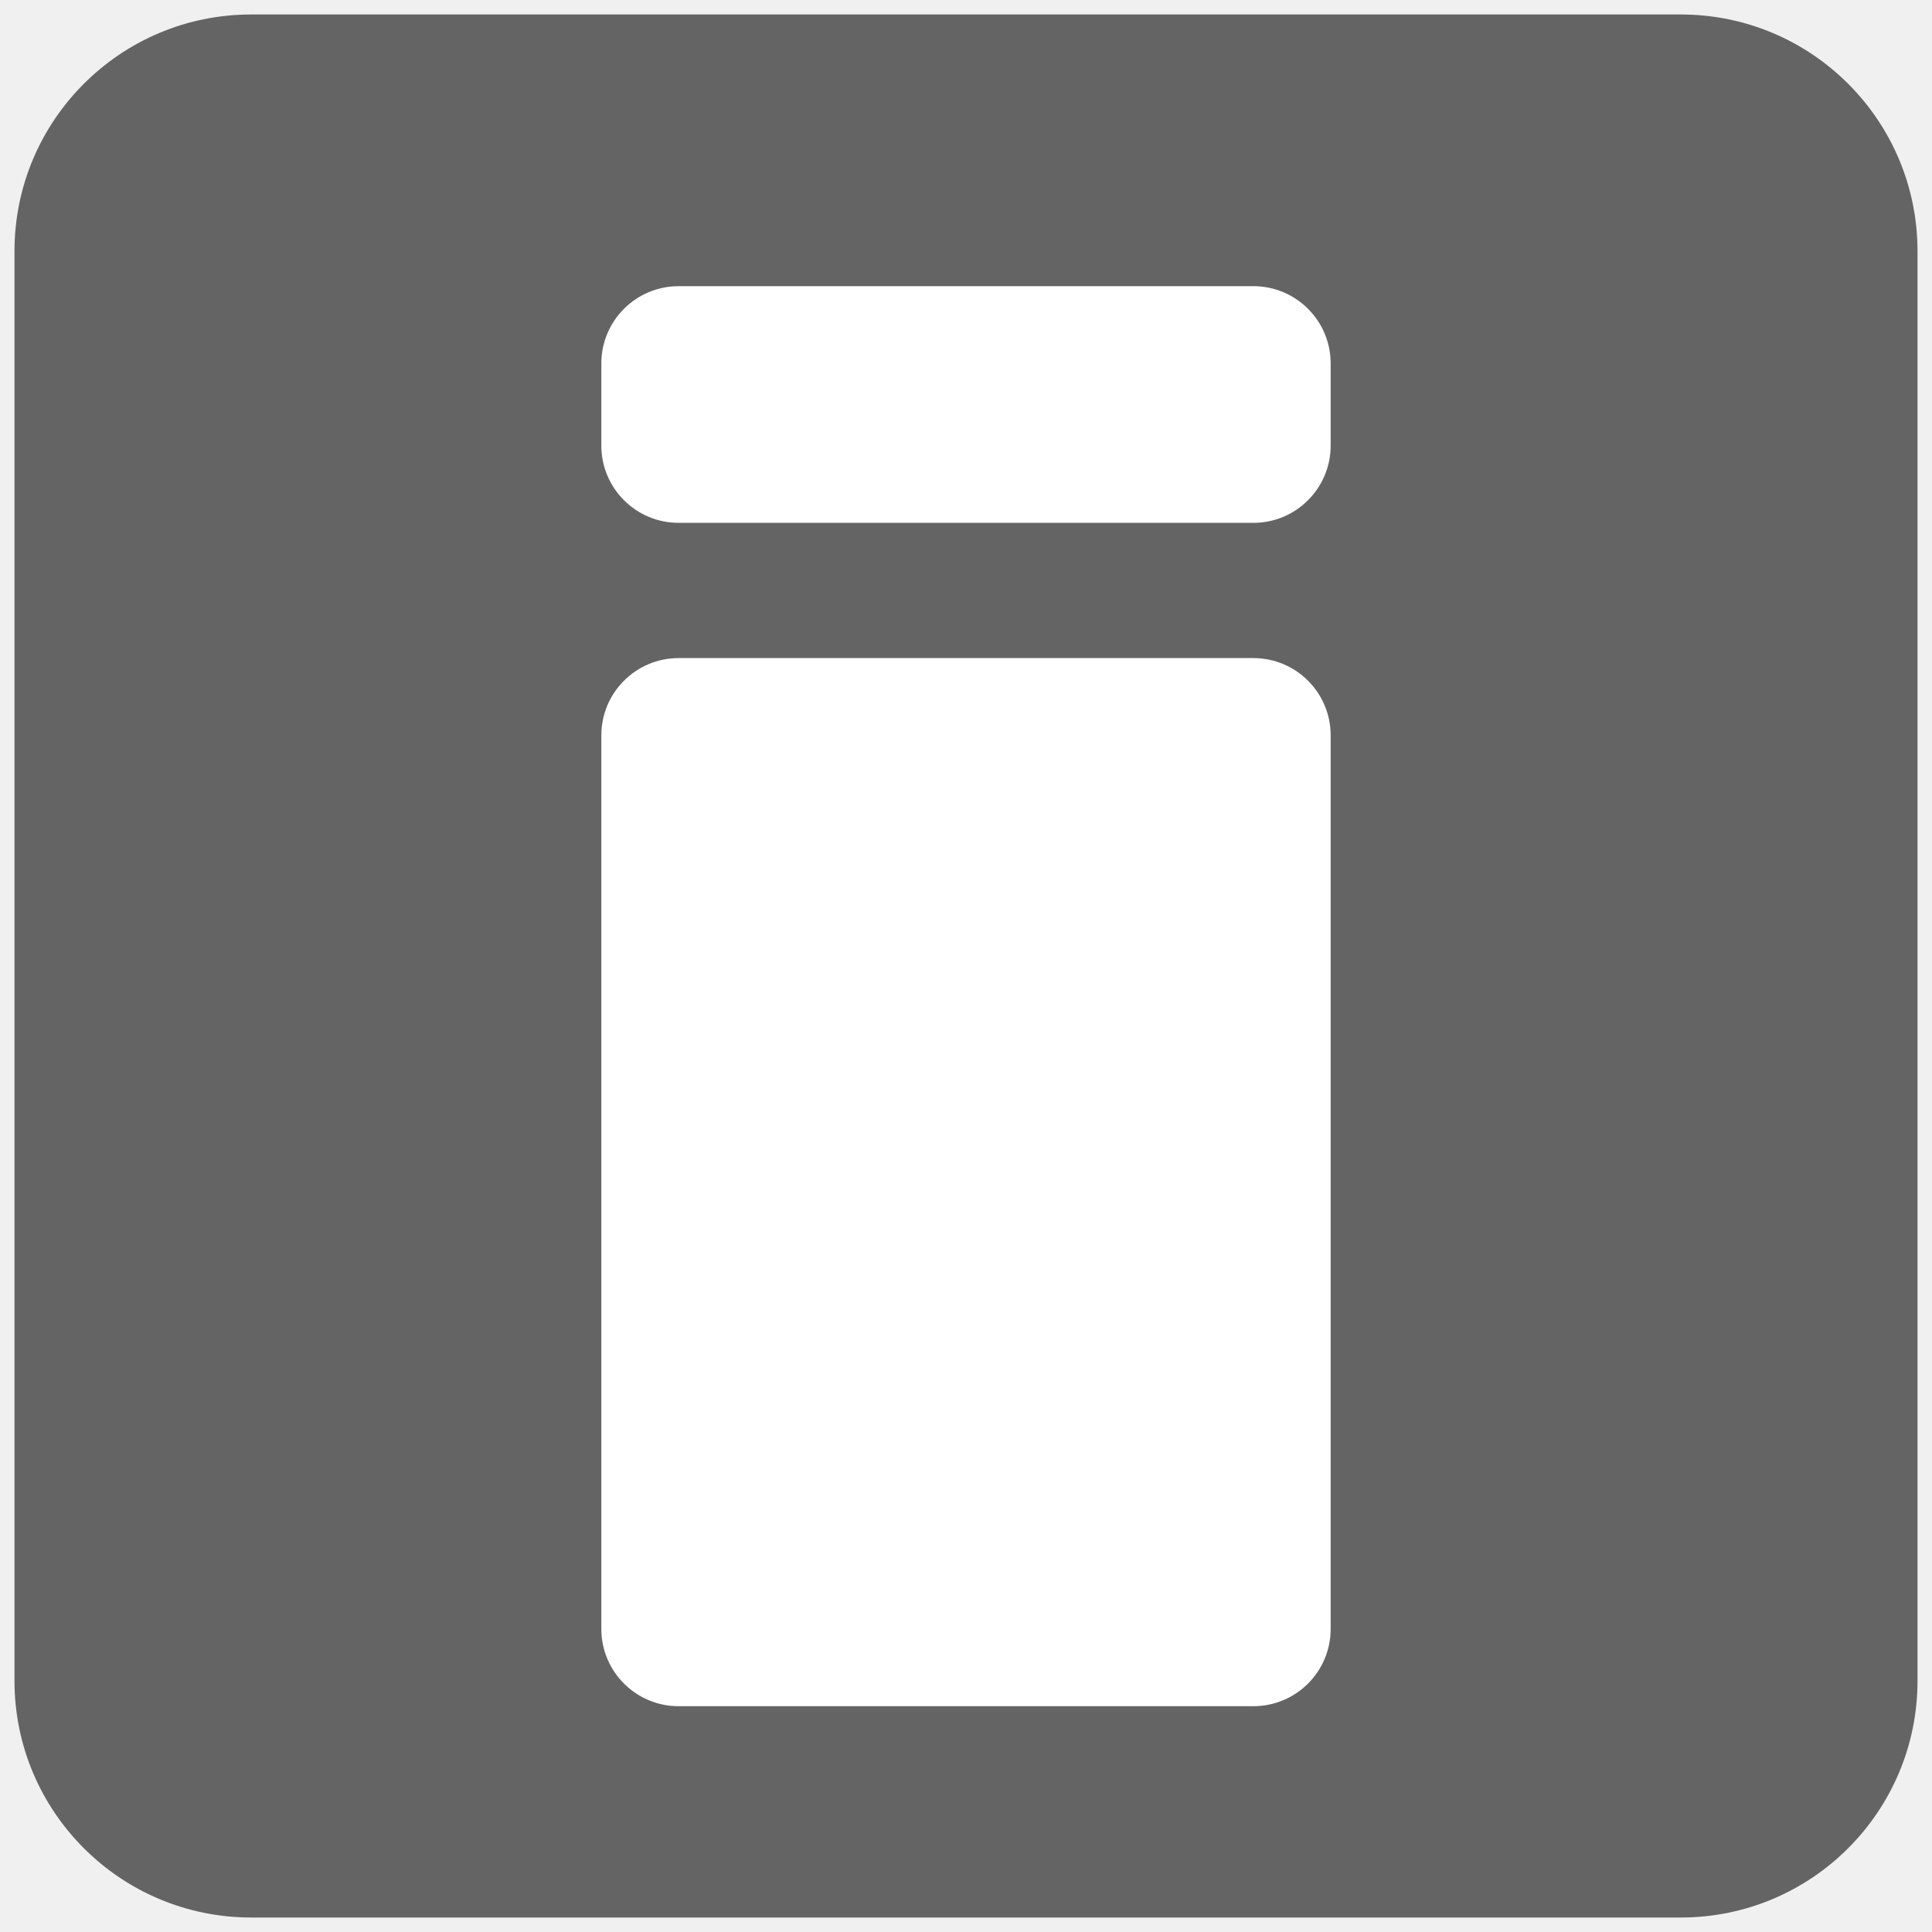
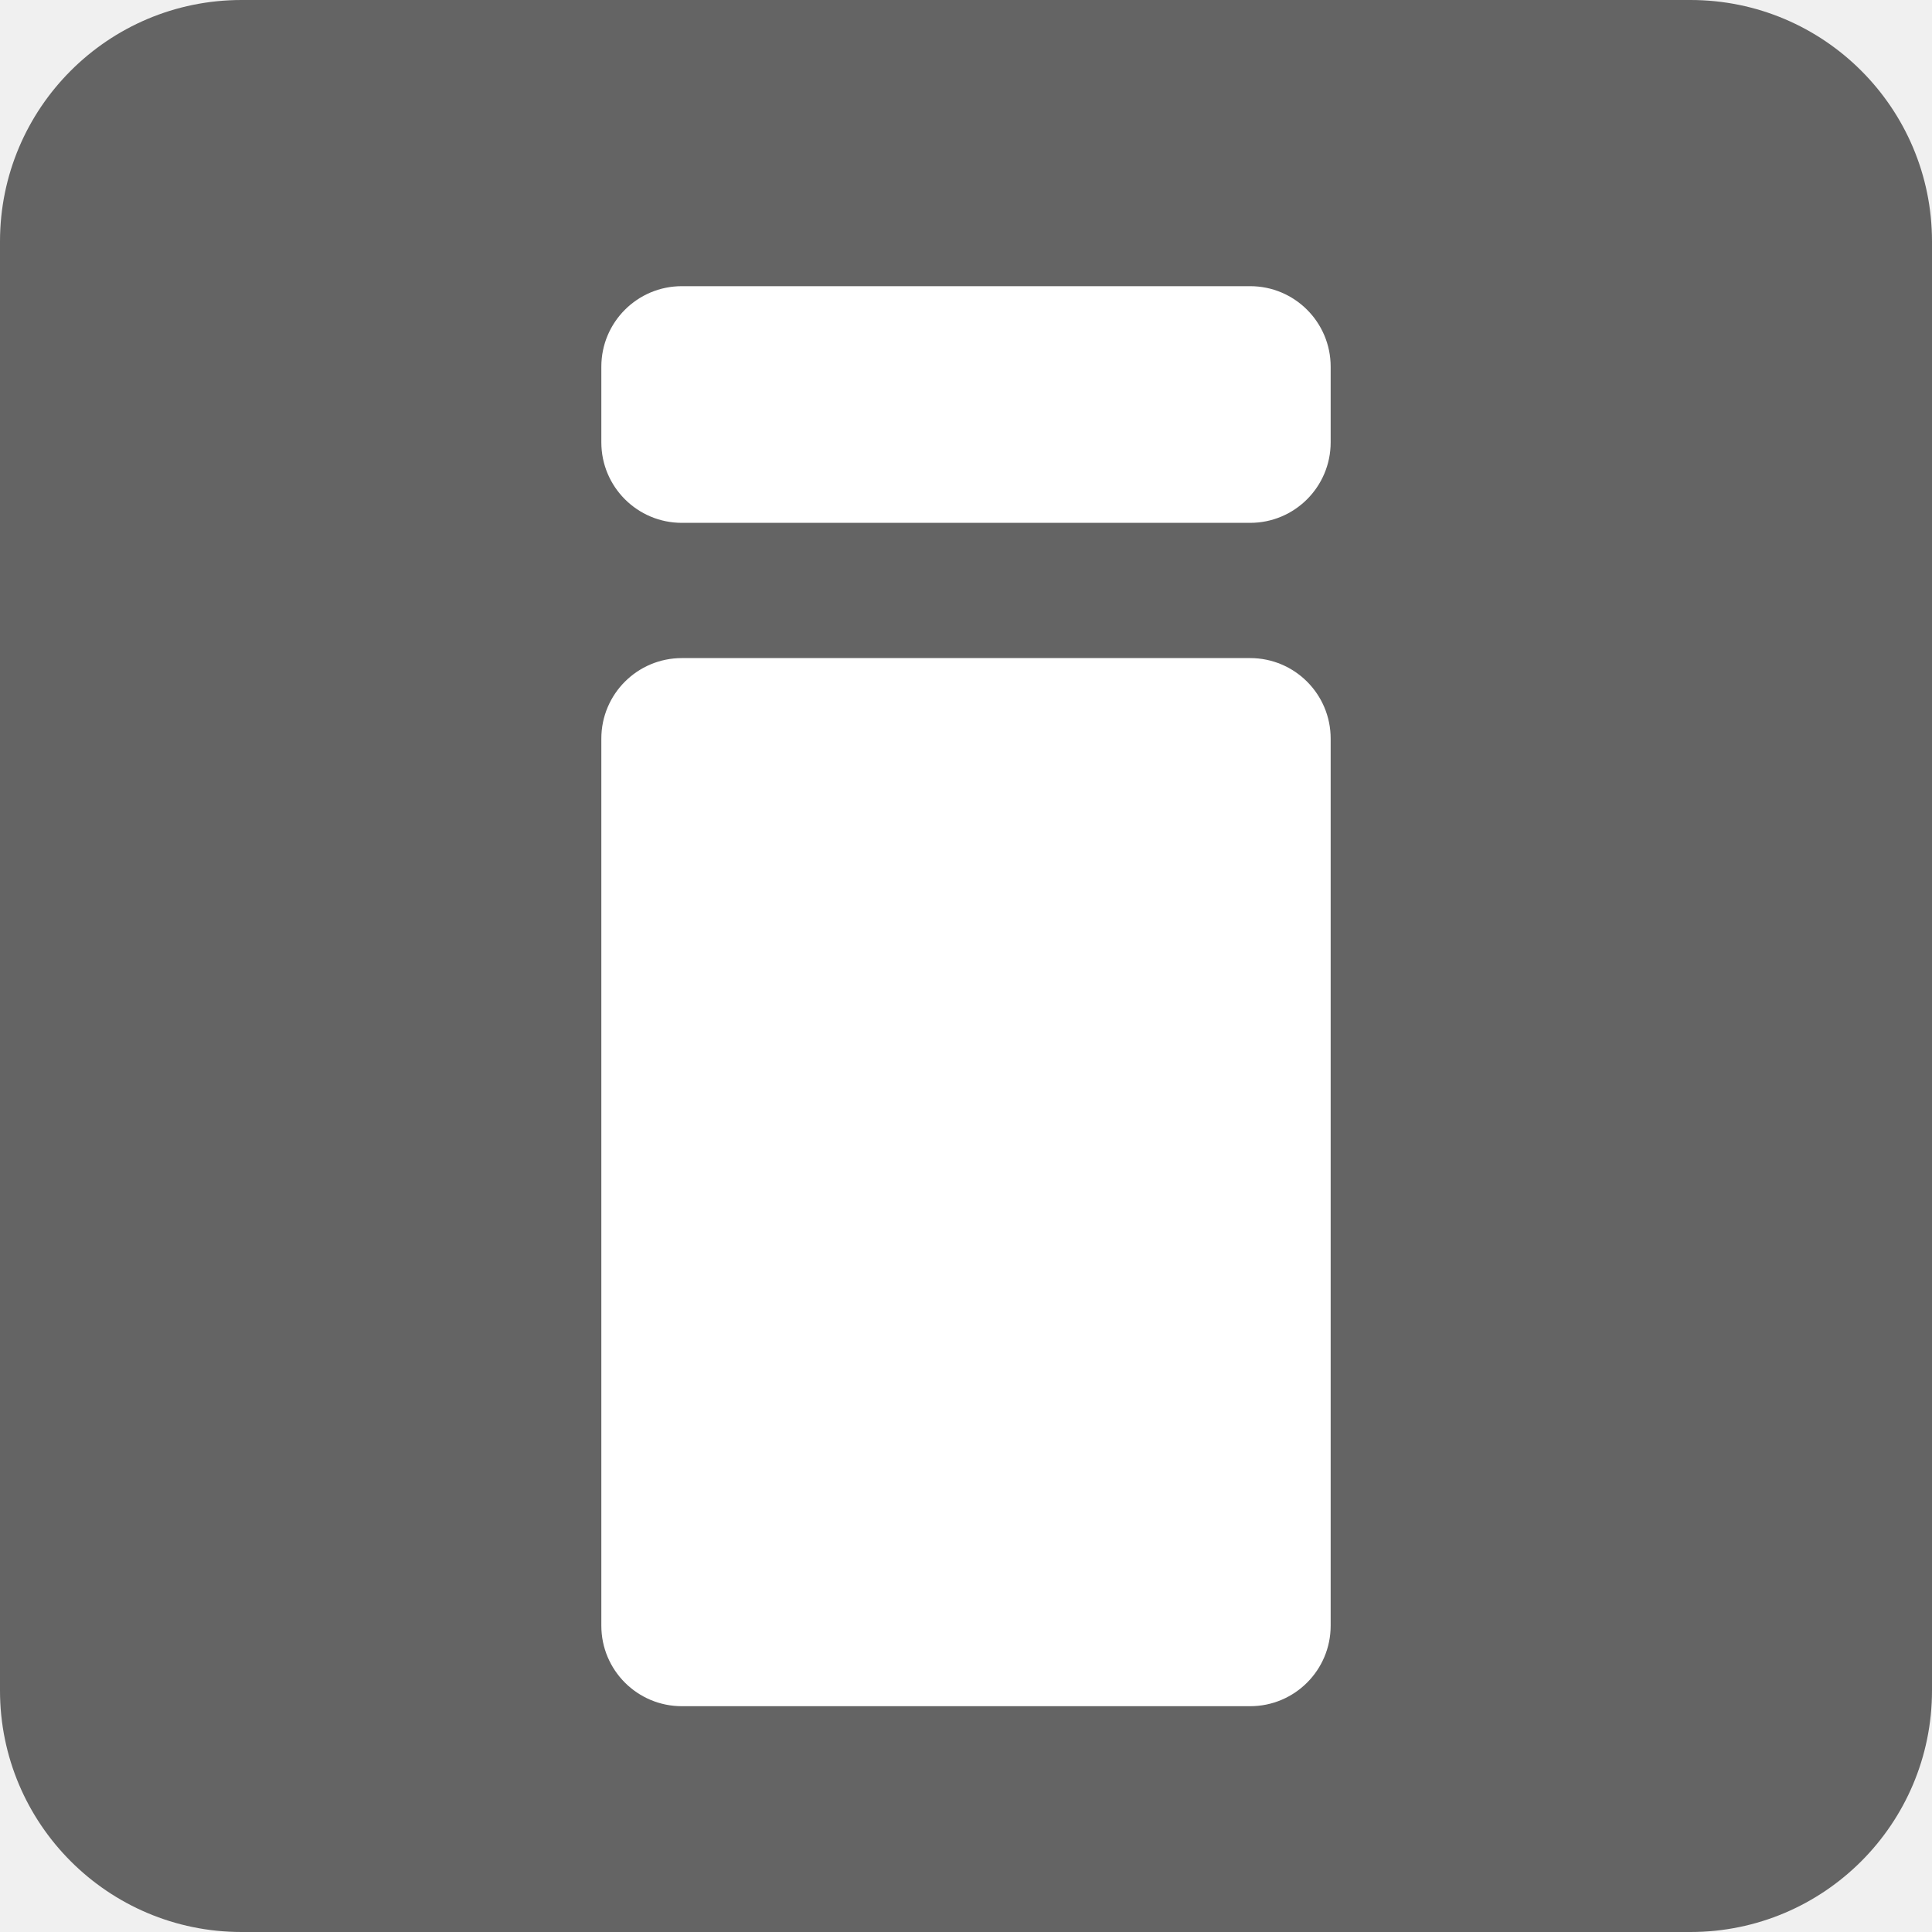
- <svg xmlns="http://www.w3.org/2000/svg" width="400" height="400">
+ <svg xmlns="http://www.w3.org/2000/svg" width="24px" height="24px">
  <g>
    <g display="none" overflow="visible" y="0" x="0" height="100%" width="100%" id="canvasGrid">
      <rect fill="url(#gridpattern)" stroke-width="0" y="0" x="0" height="100%" width="100%" />
    </g>
  </g>
  <g>
-     <rect rx="49" id="svg_4" height="394" width="394" y="3" x="3" stroke-opacity="null" stroke-width="0" stroke="#000" fill="#646464" />
-     <rect rx="16" id="svg_1" height="49" width="151" y="59.25" x="124.5" stroke-width="0" stroke="#000" fill="#FFFFFF" />
-     <rect stroke="#000" rx="16" id="svg_2" height="217" width="151" y="136.25" x="124.5" stroke-width="0" fill="#FFFFFF" />
+     <rect rx="3px" id="svg_4" height="24px" width="24px" y="0" x="0" stroke-opacity="null" stroke-width="0" stroke="#000" fill="#646464" />
+     <rect rx="1px" id="svg_1" height="2.94px" width="9.06px" y="3.555px" x="7.47px" stroke-width="0" stroke="#000" fill="#FFFFFF" />
+     <rect stroke="#000" rx="1px" id="svg_2" height="13.02px" width="9.06px" y="8.175px" x="7.47px" stroke-width="0" fill="#FFFFFF" />
  </g>
</svg>
